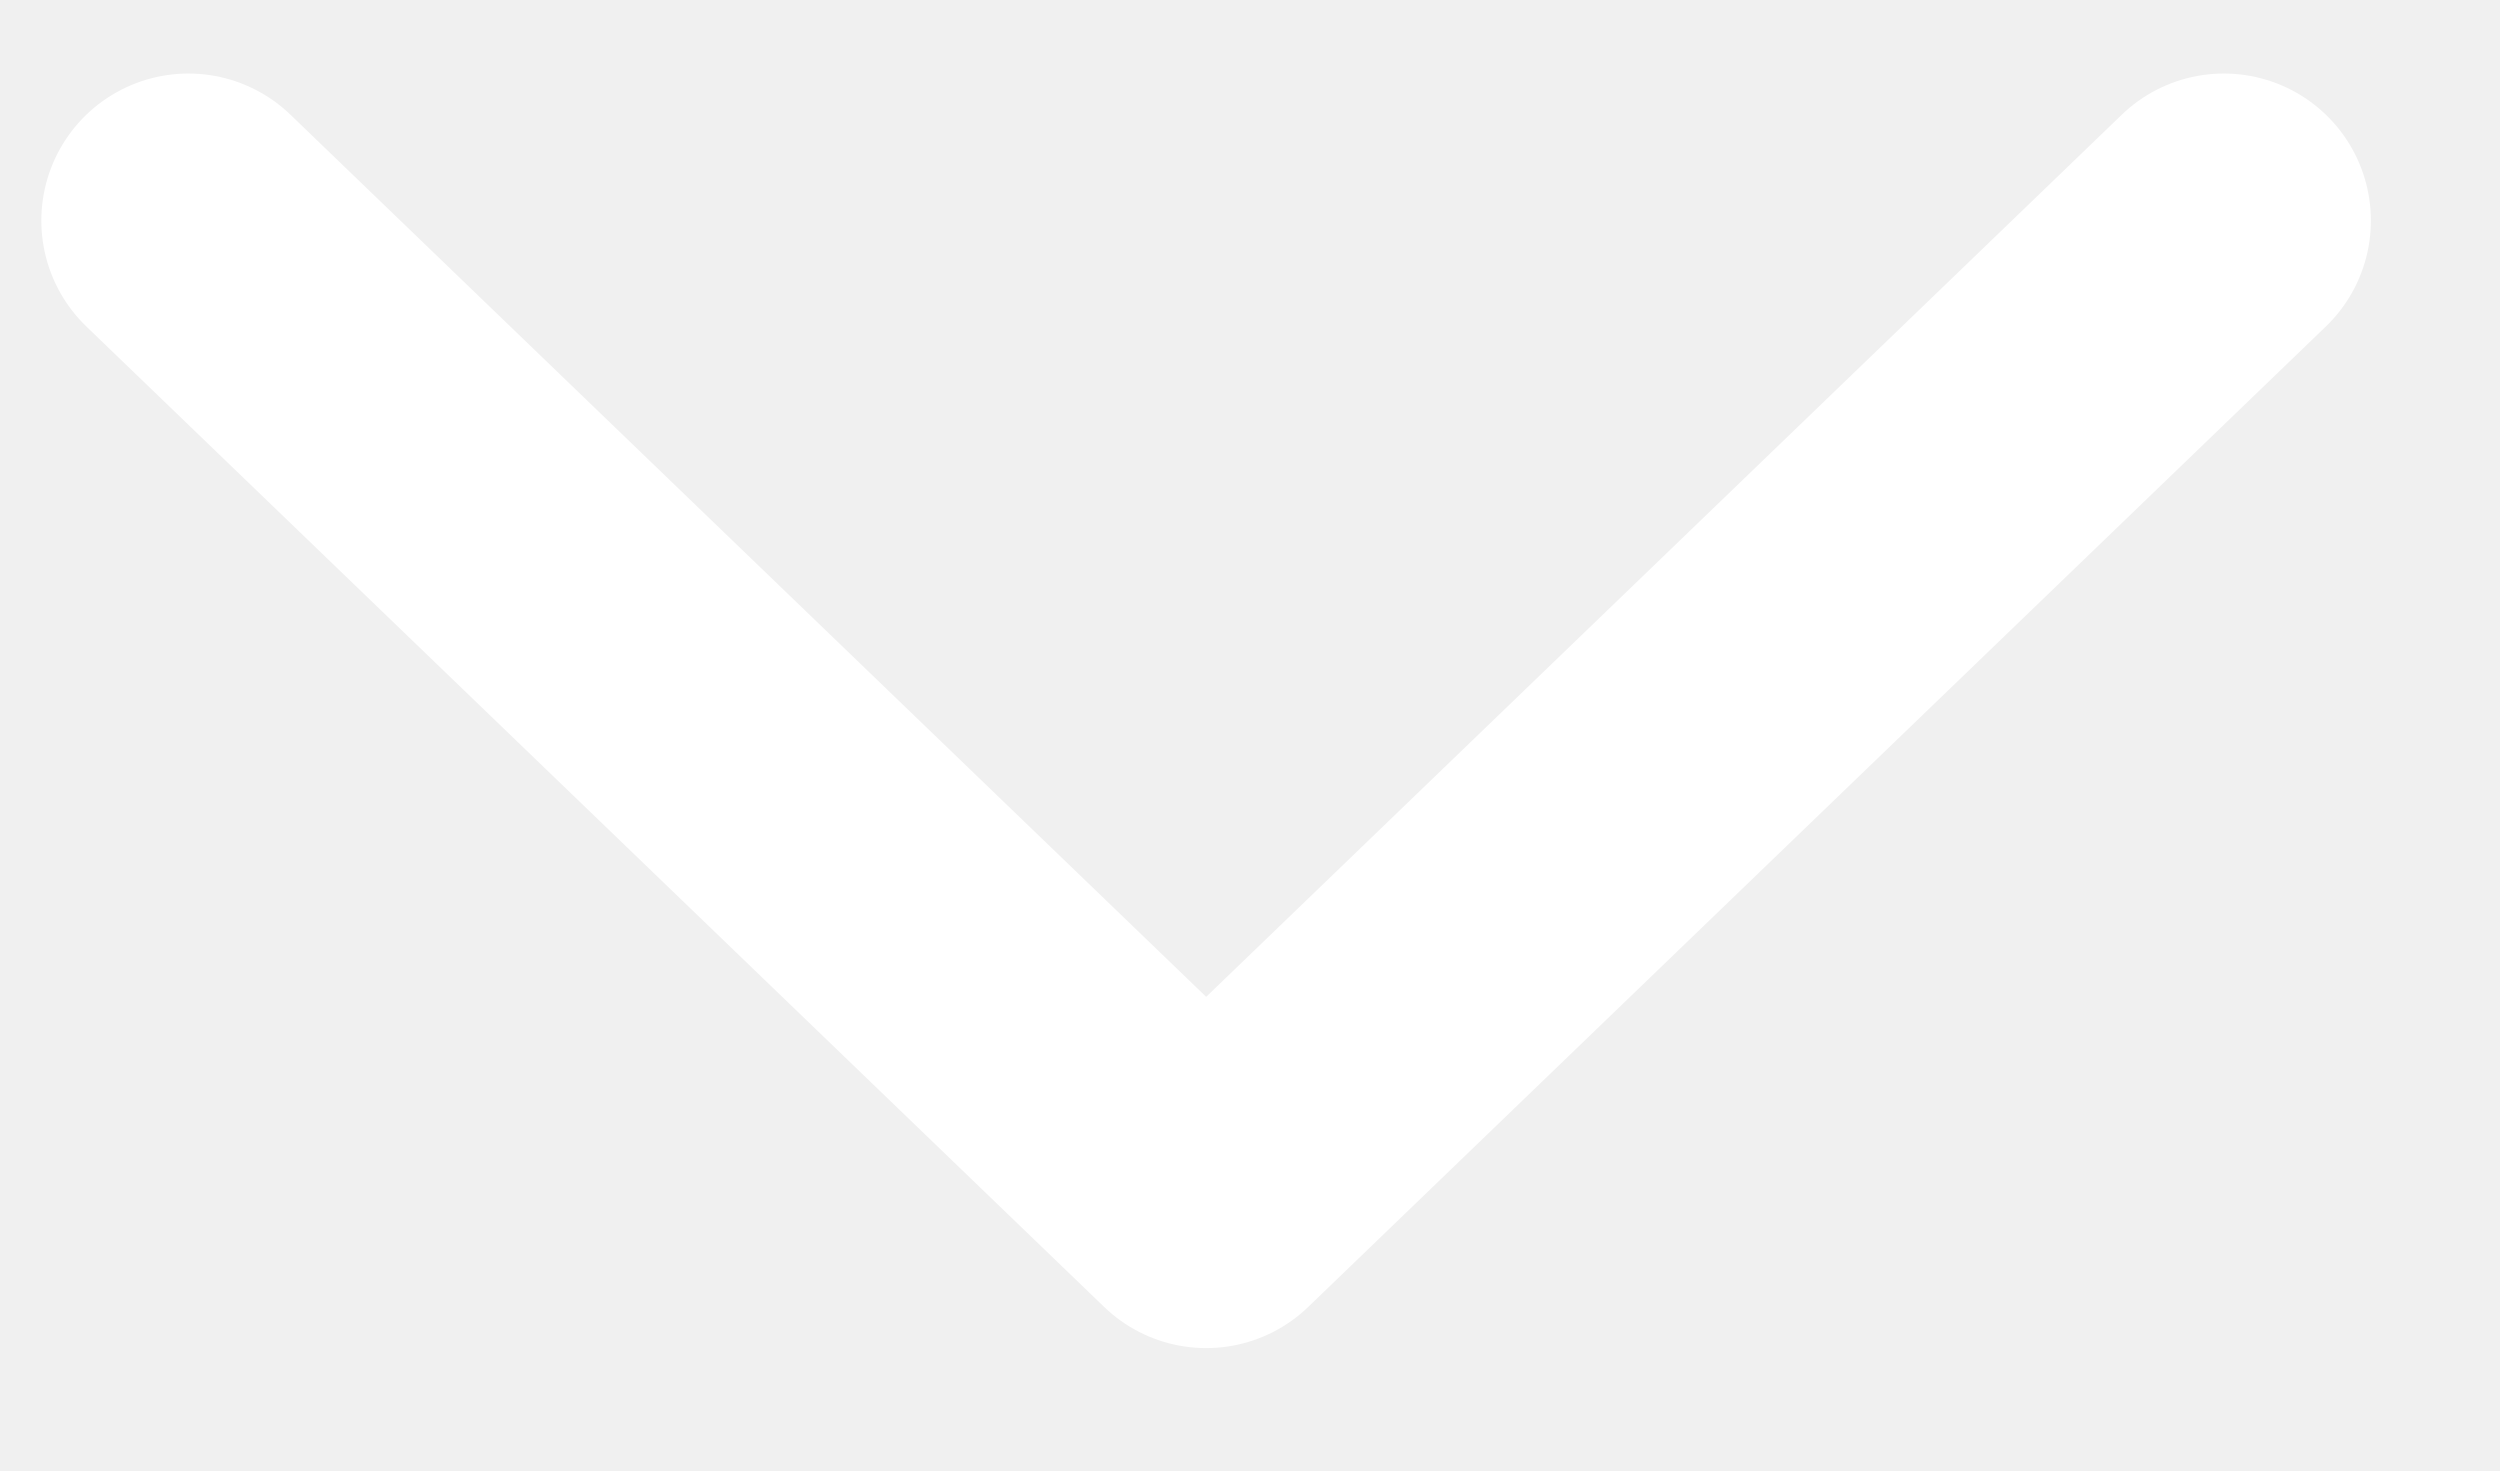
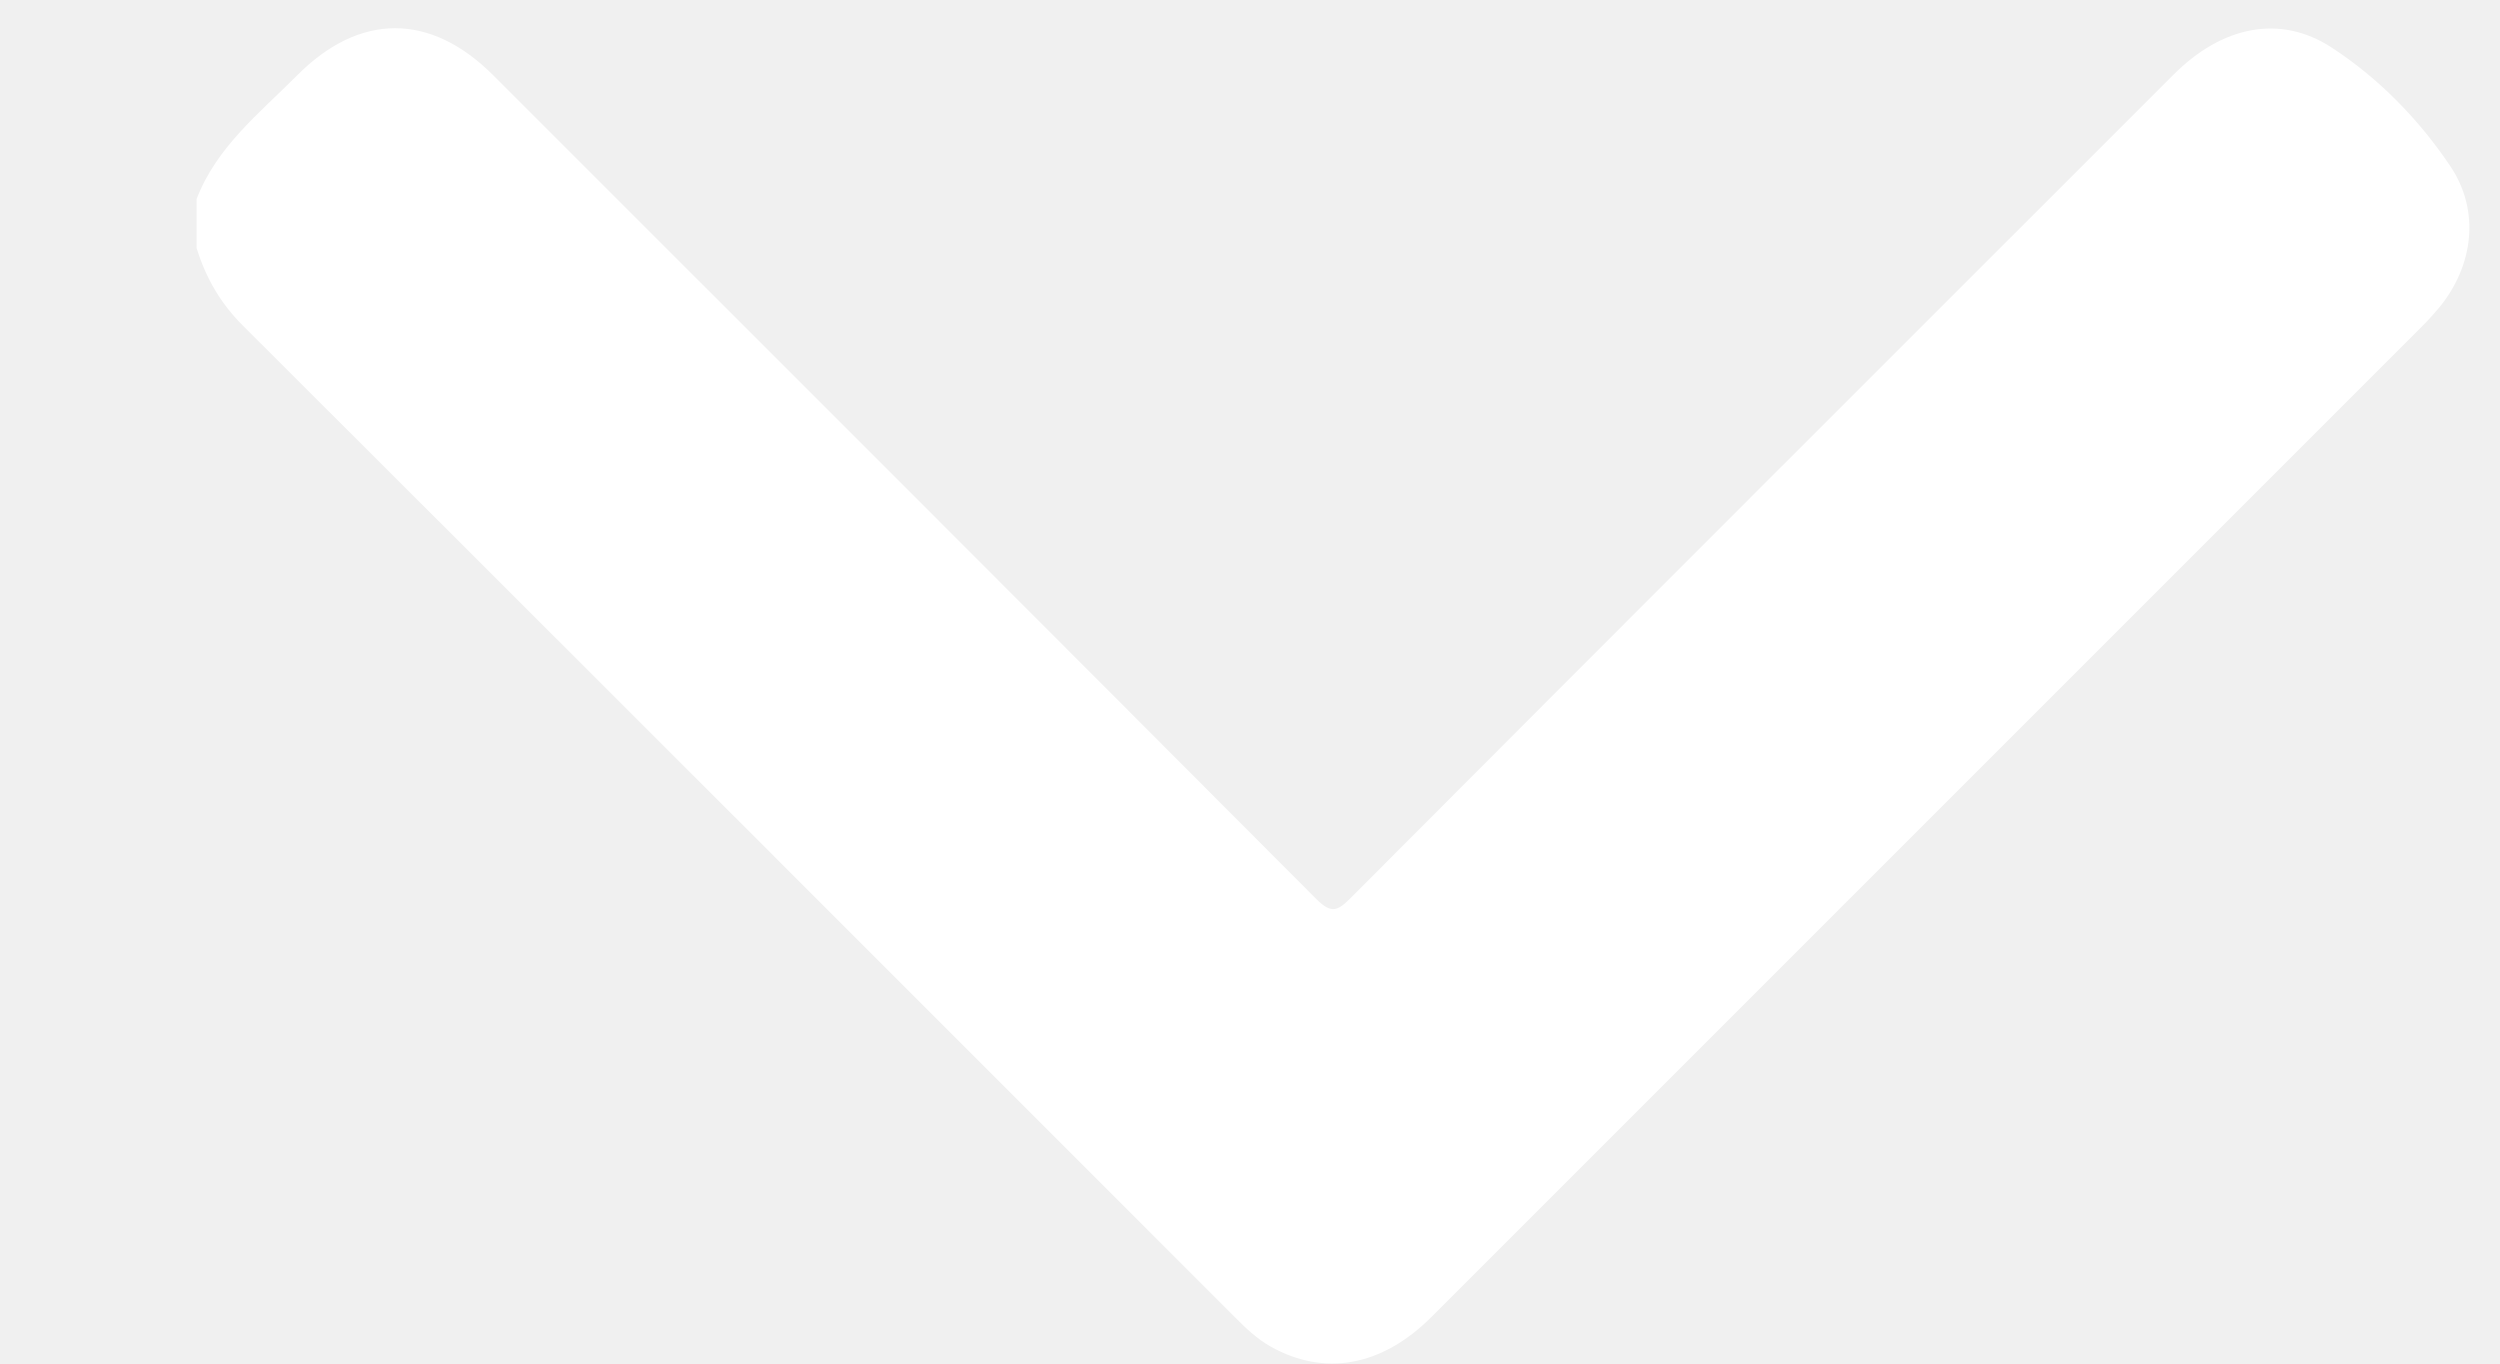
- <svg xmlns="http://www.w3.org/2000/svg" width="17" height="10" viewBox="0 0 17 10" fill="none">
-   <path d="M1.281 1.5L8.202 8.167L15.122 1.5" stroke="white" stroke-width="2" stroke-linecap="round" stroke-linejoin="round" />
+ <svg xmlns="http://www.w3.org/2000/svg" width="11" height="6" viewBox="0 0 11 6" fill="none">
+   <path d="M0.865 0.876C0.953 0.646 1.142 0.498 1.307 0.332C1.582 0.055 1.894 0.055 2.17 0.331C3.378 1.538 4.586 2.746 5.792 3.956C5.855 4.018 5.882 4.012 5.94 3.954C7.146 2.744 8.355 1.537 9.563 0.329C9.776 0.115 10.032 0.061 10.259 0.209C10.466 0.344 10.642 0.524 10.78 0.729C10.914 0.926 10.884 1.169 10.732 1.354C10.709 1.381 10.685 1.408 10.66 1.433C9.206 2.887 7.752 4.341 6.298 5.795C6.081 6.012 5.828 6.058 5.591 5.925C5.531 5.891 5.481 5.844 5.433 5.795C3.979 4.341 2.526 2.887 1.07 1.434C0.971 1.336 0.905 1.222 0.865 1.091C0.865 1.019 0.865 0.948 0.865 0.876Z" fill="white" />
</svg>
